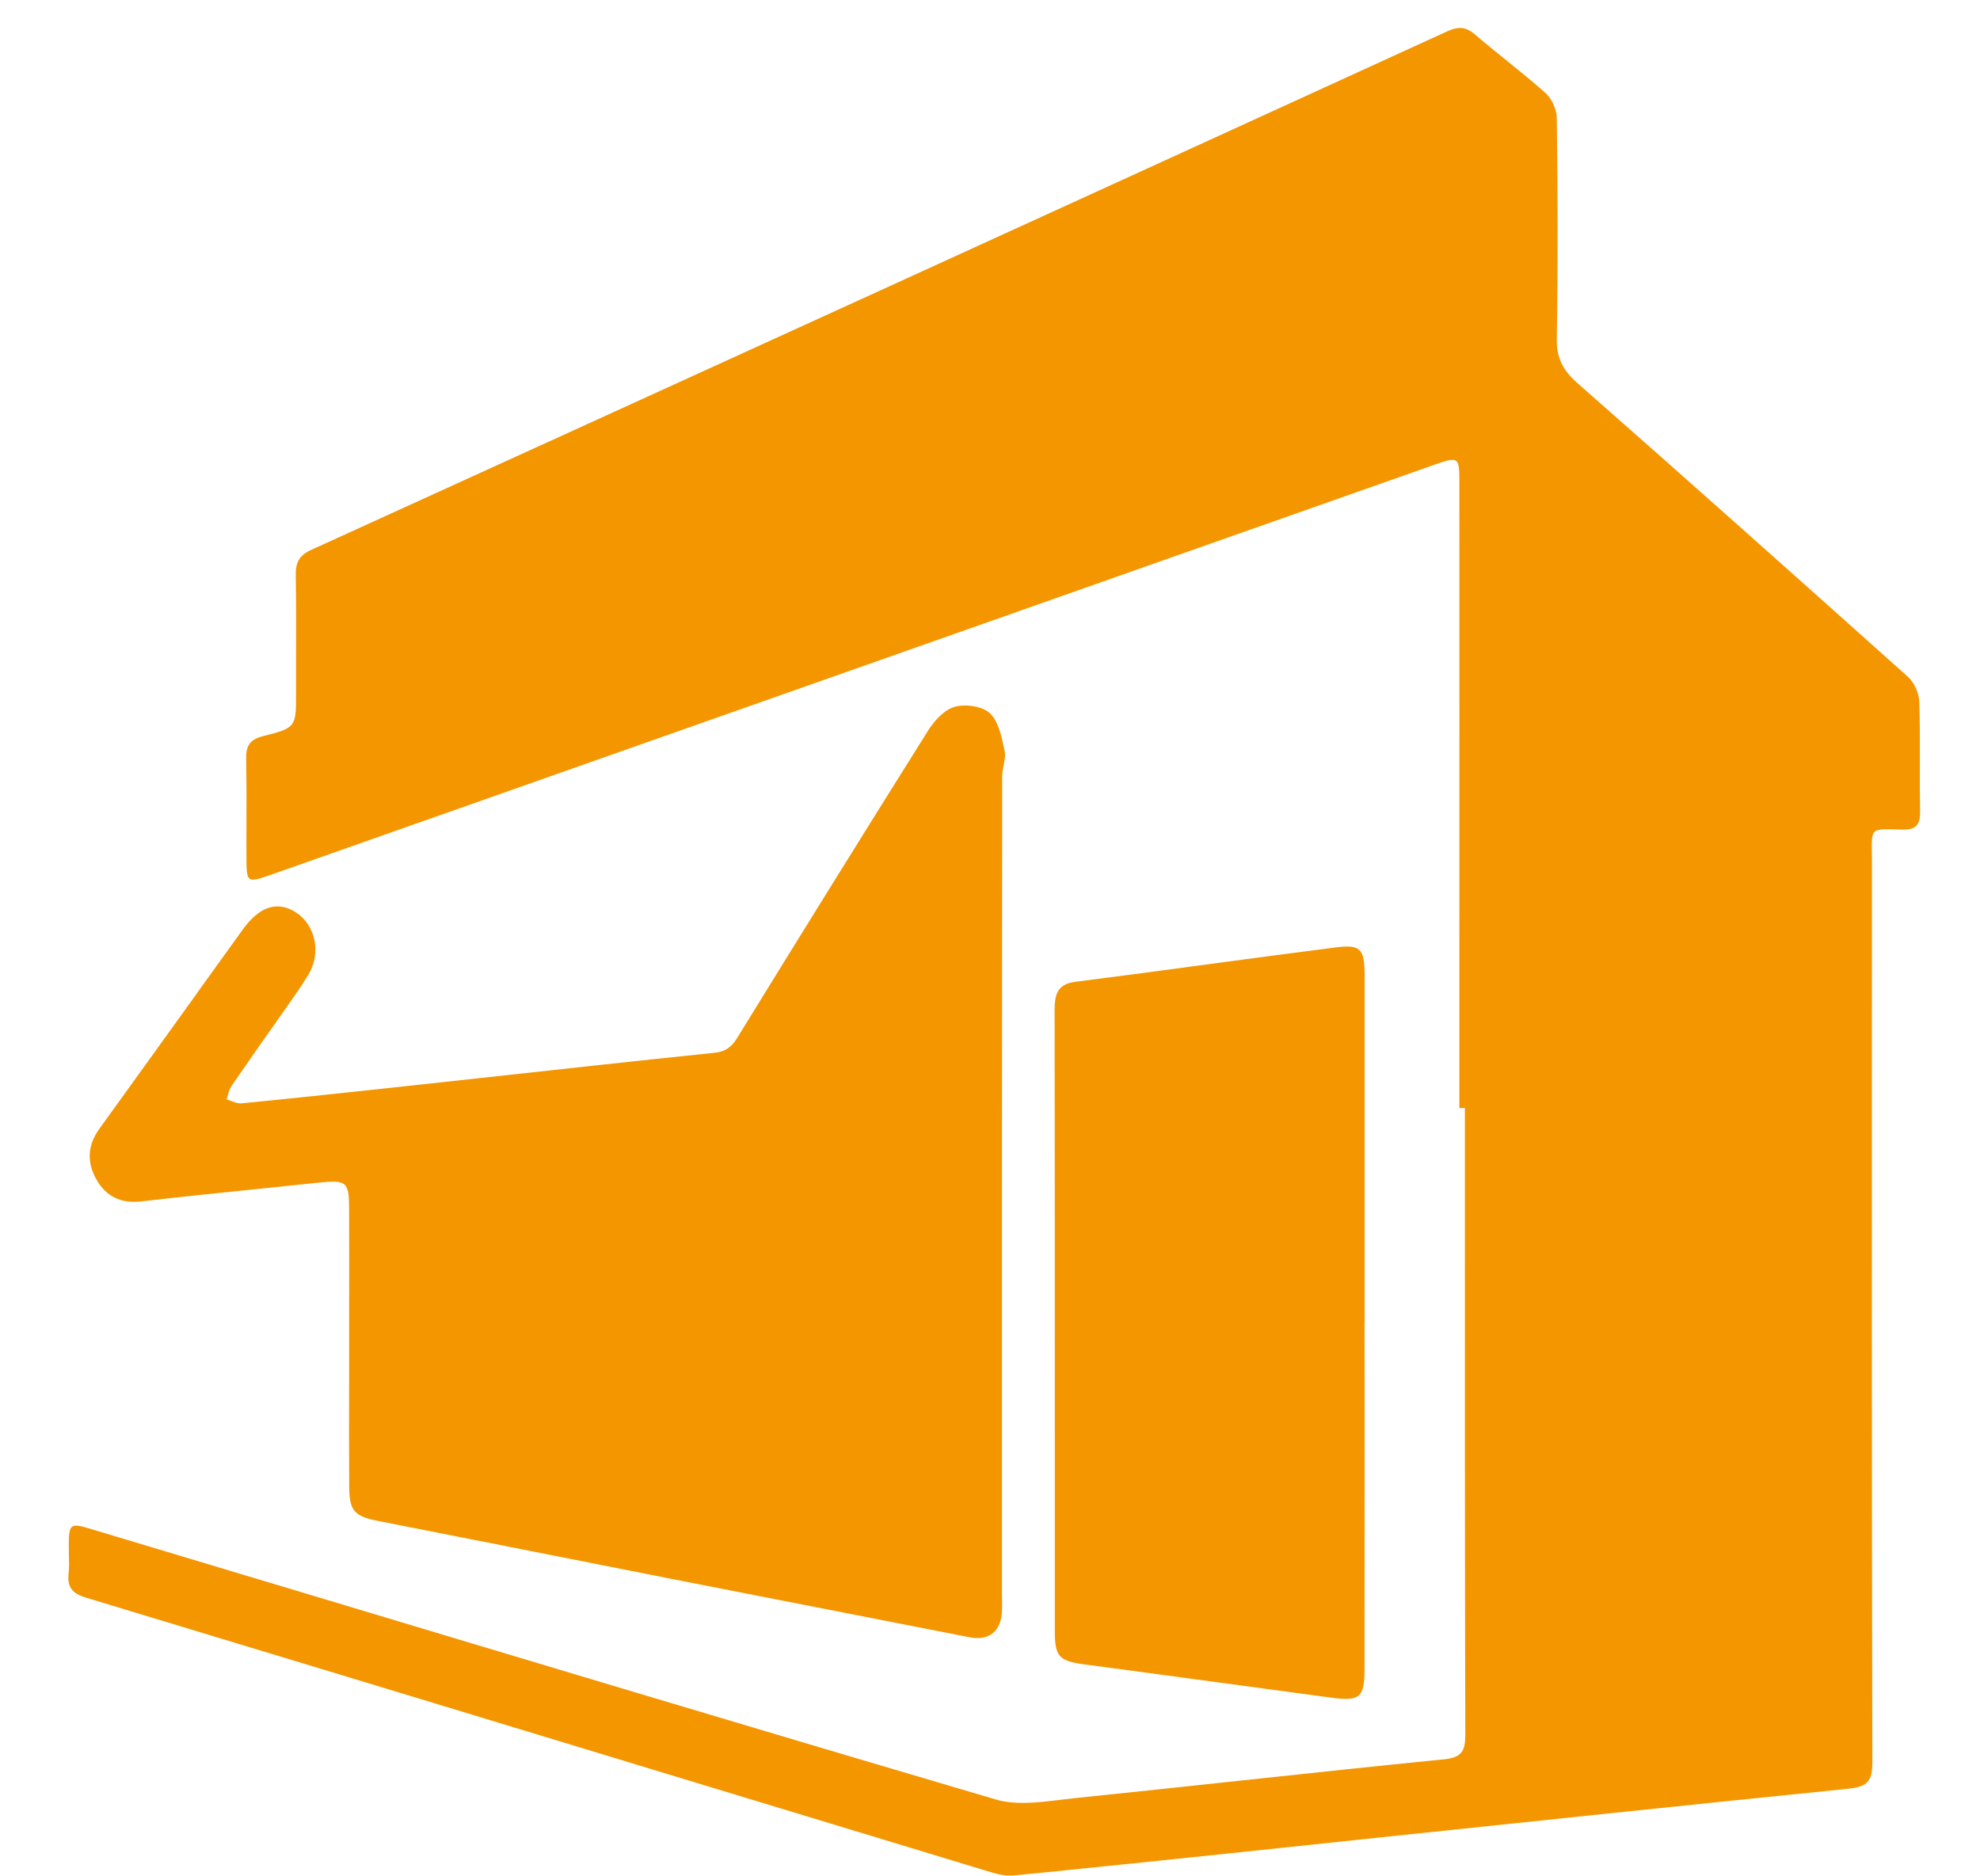
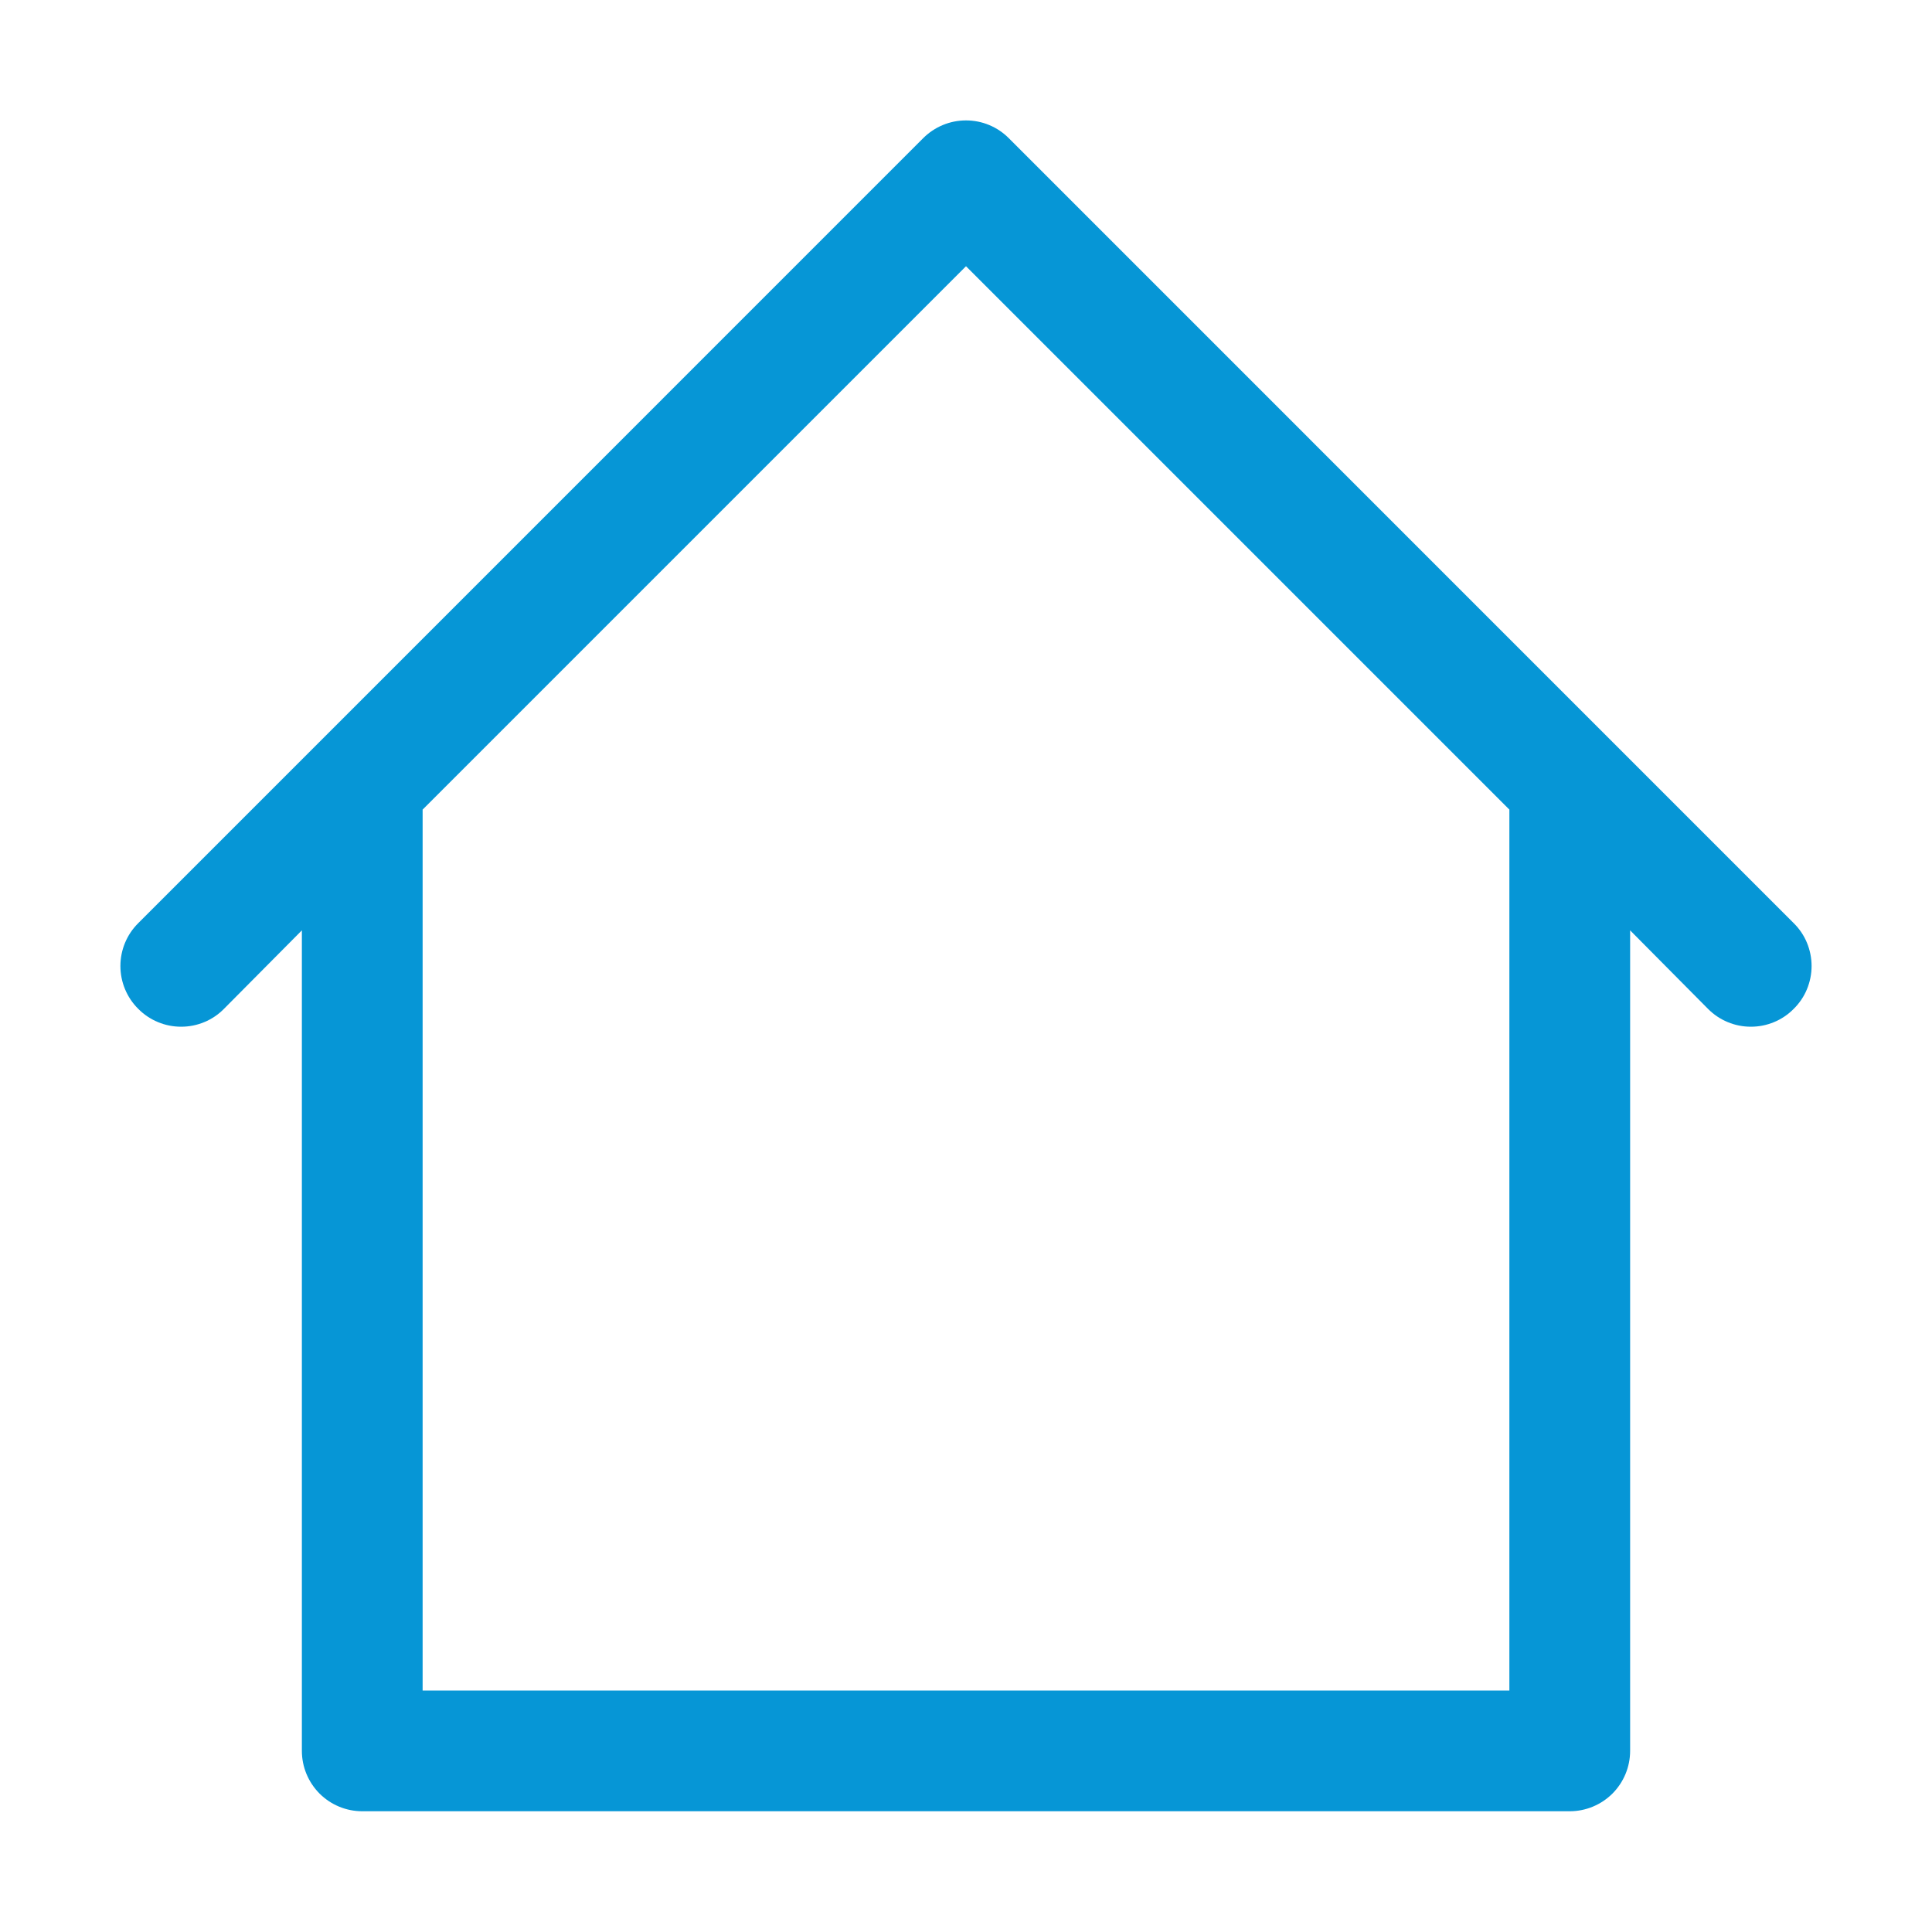
- <svg xmlns="http://www.w3.org/2000/svg" width="19" height="18" viewBox="0 0 19 18" fill="none">
-   <path fill-rule="evenodd" clip-rule="evenodd" d="M14.004 10.634L14.004 9.241C14.004 7.696 14.005 6.15 14.004 4.605C14.004 4.39 13.989 4.381 13.776 4.456L8.783 6.216L2.609 8.392C2.366 8.477 2.365 8.476 2.365 8.217C2.364 8.121 2.365 8.024 2.365 7.928C2.366 7.715 2.366 7.502 2.362 7.29C2.359 7.165 2.391 7.098 2.524 7.065C2.841 6.985 2.841 6.978 2.841 6.652L2.841 6.647C2.841 6.547 2.841 6.448 2.841 6.348V6.348C2.842 6.073 2.843 5.798 2.838 5.523C2.836 5.401 2.869 5.33 2.987 5.277C6.623 3.621 10.258 1.962 13.891 0.299C14 0.25 14.07 0.258 14.159 0.335C14.258 0.42 14.359 0.502 14.46 0.583C14.586 0.685 14.711 0.786 14.831 0.893C14.891 0.947 14.938 1.05 14.939 1.131C14.948 1.838 14.951 2.546 14.939 3.253C14.936 3.44 15.001 3.556 15.136 3.676C16.199 4.611 17.255 5.552 18.309 6.496C18.369 6.55 18.415 6.652 18.417 6.733C18.424 6.928 18.423 7.123 18.423 7.318C18.422 7.474 18.422 7.63 18.425 7.785C18.427 7.915 18.389 7.964 18.254 7.962C18.231 7.961 18.21 7.961 18.191 7.96C18.073 7.957 18.016 7.956 17.988 7.984C17.96 8.011 17.961 8.066 17.962 8.174C17.963 8.2 17.963 8.23 17.963 8.263L17.963 8.637C17.962 11.396 17.961 14.155 17.967 16.914C17.967 17.096 17.919 17.148 17.734 17.167C16.224 17.32 14.715 17.479 13.206 17.638C12.724 17.689 12.242 17.74 11.759 17.791C11.086 17.861 10.412 17.932 9.738 17.998C9.669 18.005 9.595 17.994 9.529 17.974C8.348 17.616 7.168 17.257 5.987 16.899L5.979 16.896L5.975 16.895C4.258 16.373 2.54 15.852 0.822 15.332C0.698 15.294 0.644 15.236 0.658 15.105C0.665 15.043 0.663 14.98 0.661 14.917C0.661 14.885 0.66 14.852 0.66 14.82C0.662 14.625 0.676 14.615 0.869 14.673C1.467 14.852 2.065 15.032 2.663 15.212L2.664 15.212C4.959 15.902 7.254 16.592 9.552 17.269C9.744 17.326 9.964 17.299 10.178 17.273C10.227 17.267 10.276 17.261 10.324 17.256C10.857 17.201 11.39 17.144 11.922 17.087C12.565 17.018 13.209 16.949 13.852 16.885C14.028 16.868 14.061 16.806 14.061 16.645C14.057 15.05 14.057 13.456 14.057 11.861L14.057 10.634H14.004ZM3.35 12.904L3.35 12.694C3.351 12.33 3.351 11.966 3.35 11.602C3.35 11.341 3.325 11.322 3.058 11.35C2.853 11.372 2.647 11.393 2.441 11.414L2.441 11.414L2.441 11.414C2.079 11.451 1.718 11.488 1.357 11.53C1.158 11.553 1.017 11.482 0.925 11.319C0.832 11.156 0.839 10.992 0.953 10.834C1.263 10.405 1.572 9.974 1.882 9.544L1.882 9.543L2.327 8.924C2.488 8.7 2.659 8.643 2.836 8.754C3.026 8.874 3.087 9.144 2.959 9.355C2.89 9.468 2.813 9.577 2.736 9.686L2.736 9.686C2.706 9.727 2.677 9.769 2.648 9.811C2.599 9.88 2.551 9.949 2.502 10.018C2.408 10.154 2.313 10.289 2.22 10.425C2.204 10.45 2.195 10.48 2.187 10.51C2.183 10.524 2.179 10.538 2.174 10.551C2.189 10.555 2.205 10.561 2.22 10.567C2.253 10.58 2.286 10.592 2.318 10.589C2.779 10.544 3.239 10.495 3.7 10.445C4.01 10.411 4.319 10.377 4.629 10.344C5.37 10.262 6.112 10.181 6.854 10.104C6.961 10.093 7.019 10.05 7.074 9.961C7.681 8.975 8.291 7.991 8.907 7.01C8.967 6.915 9.063 6.81 9.162 6.783C9.265 6.755 9.428 6.777 9.5 6.846C9.579 6.922 9.609 7.06 9.635 7.181L9.635 7.181L9.64 7.206C9.65 7.25 9.64 7.297 9.631 7.346C9.624 7.38 9.617 7.415 9.617 7.449C9.615 9.641 9.615 11.833 9.615 14.024L9.615 15.313C9.615 15.329 9.616 15.345 9.616 15.361V15.361C9.616 15.405 9.617 15.448 9.613 15.491C9.595 15.666 9.48 15.748 9.303 15.713C8.341 15.525 7.38 15.337 6.419 15.148C5.806 15.027 5.193 14.906 4.579 14.784L4.577 14.784L3.624 14.596C3.403 14.552 3.353 14.5 3.351 14.277C3.349 13.946 3.349 13.614 3.35 13.282C3.35 13.156 3.35 13.03 3.35 12.904ZM13.095 13.598C13.094 13.296 13.094 12.995 13.094 12.693L13.095 12.693C13.095 12.403 13.095 12.112 13.095 11.821C13.095 11.001 13.095 10.18 13.095 9.36C13.094 9.101 13.055 9.061 12.806 9.094C12.416 9.144 12.027 9.196 11.638 9.248C11.198 9.308 10.757 9.367 10.316 9.423C10.138 9.446 10.12 9.557 10.12 9.701C10.122 11.052 10.122 12.402 10.122 13.752C10.122 14.386 10.122 15.021 10.122 15.655C10.122 15.897 10.162 15.941 10.403 15.973C10.642 16.005 10.88 16.037 11.118 16.069C11.668 16.143 12.219 16.217 12.769 16.292C13.051 16.33 13.094 16.295 13.094 16.009C13.095 15.205 13.095 14.401 13.095 13.598Z" fill="#F49600" />
+ <svg xmlns="http://www.w3.org/2000/svg" width="40" height="40" viewBox="0 0 40 40" fill="none">
+   <path d="M37.137 19.113L33.387 15.363L20.887 2.862C20.771 2.745 20.633 2.652 20.481 2.589C20.328 2.525 20.165 2.493 20 2.493C19.835 2.493 19.672 2.525 19.519 2.589C19.367 2.652 19.229 2.745 19.112 2.862L6.612 15.363L2.862 19.113C2.745 19.229 2.652 19.367 2.589 19.519C2.525 19.672 2.493 19.835 2.493 20C2.493 20.165 2.525 20.328 2.589 20.481C2.652 20.633 2.745 20.771 2.862 20.887C2.979 21.005 3.117 21.098 3.269 21.161C3.422 21.225 3.585 21.257 3.75 21.257C3.915 21.257 4.078 21.225 4.231 21.161C4.383 21.098 4.521 21.005 4.637 20.887L6.25 19.262V36.25C6.25 36.581 6.382 36.899 6.616 37.134C6.85 37.368 7.168 37.5 7.5 37.5H32.5C32.831 37.5 33.149 37.368 33.384 37.134C33.618 36.899 33.75 36.581 33.75 36.25V19.262L35.362 20.887C35.479 21.005 35.617 21.098 35.769 21.161C35.922 21.225 36.085 21.257 36.25 21.257C36.415 21.257 36.578 21.225 36.731 21.161C36.883 21.098 37.021 21.005 37.137 20.887C37.255 20.771 37.348 20.633 37.411 20.481C37.474 20.328 37.507 20.165 37.507 20C37.507 19.835 37.474 19.672 37.411 19.519C37.348 19.367 37.255 19.229 37.137 19.113ZM31.25 35H8.75V16.762L20 5.512L31.25 16.762V35Z" fill="#0696D6" />
</svg>
